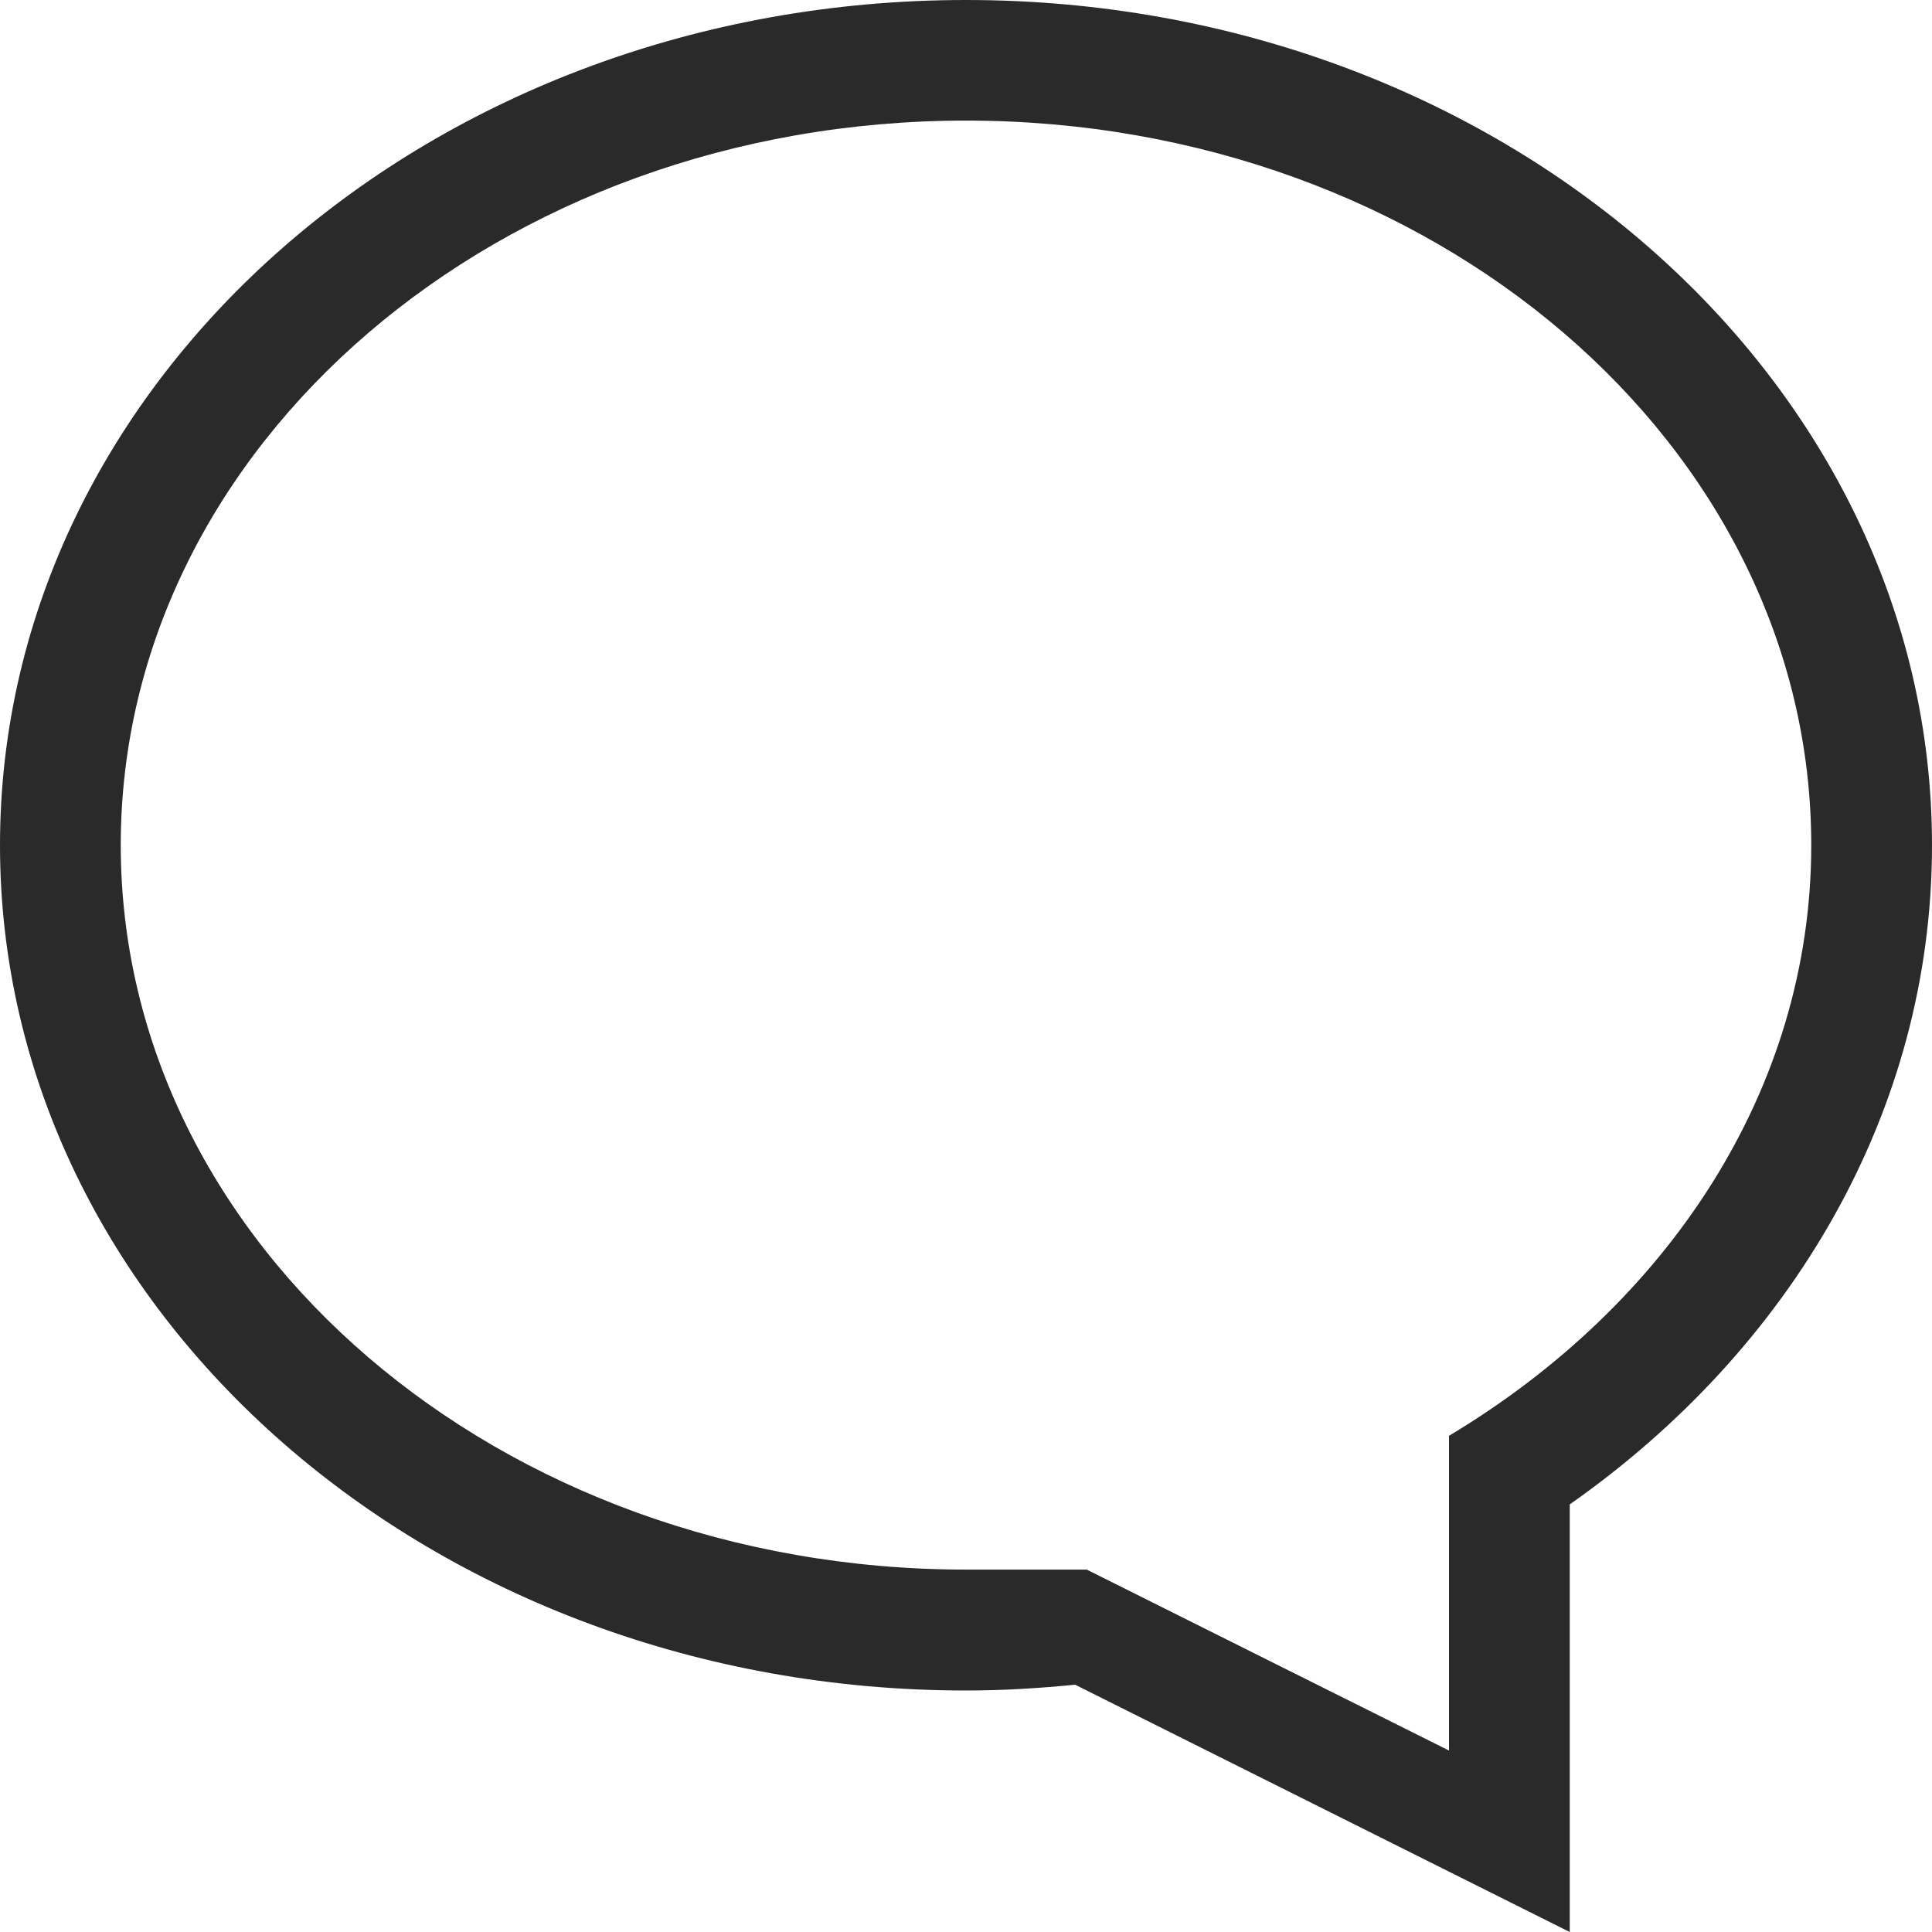
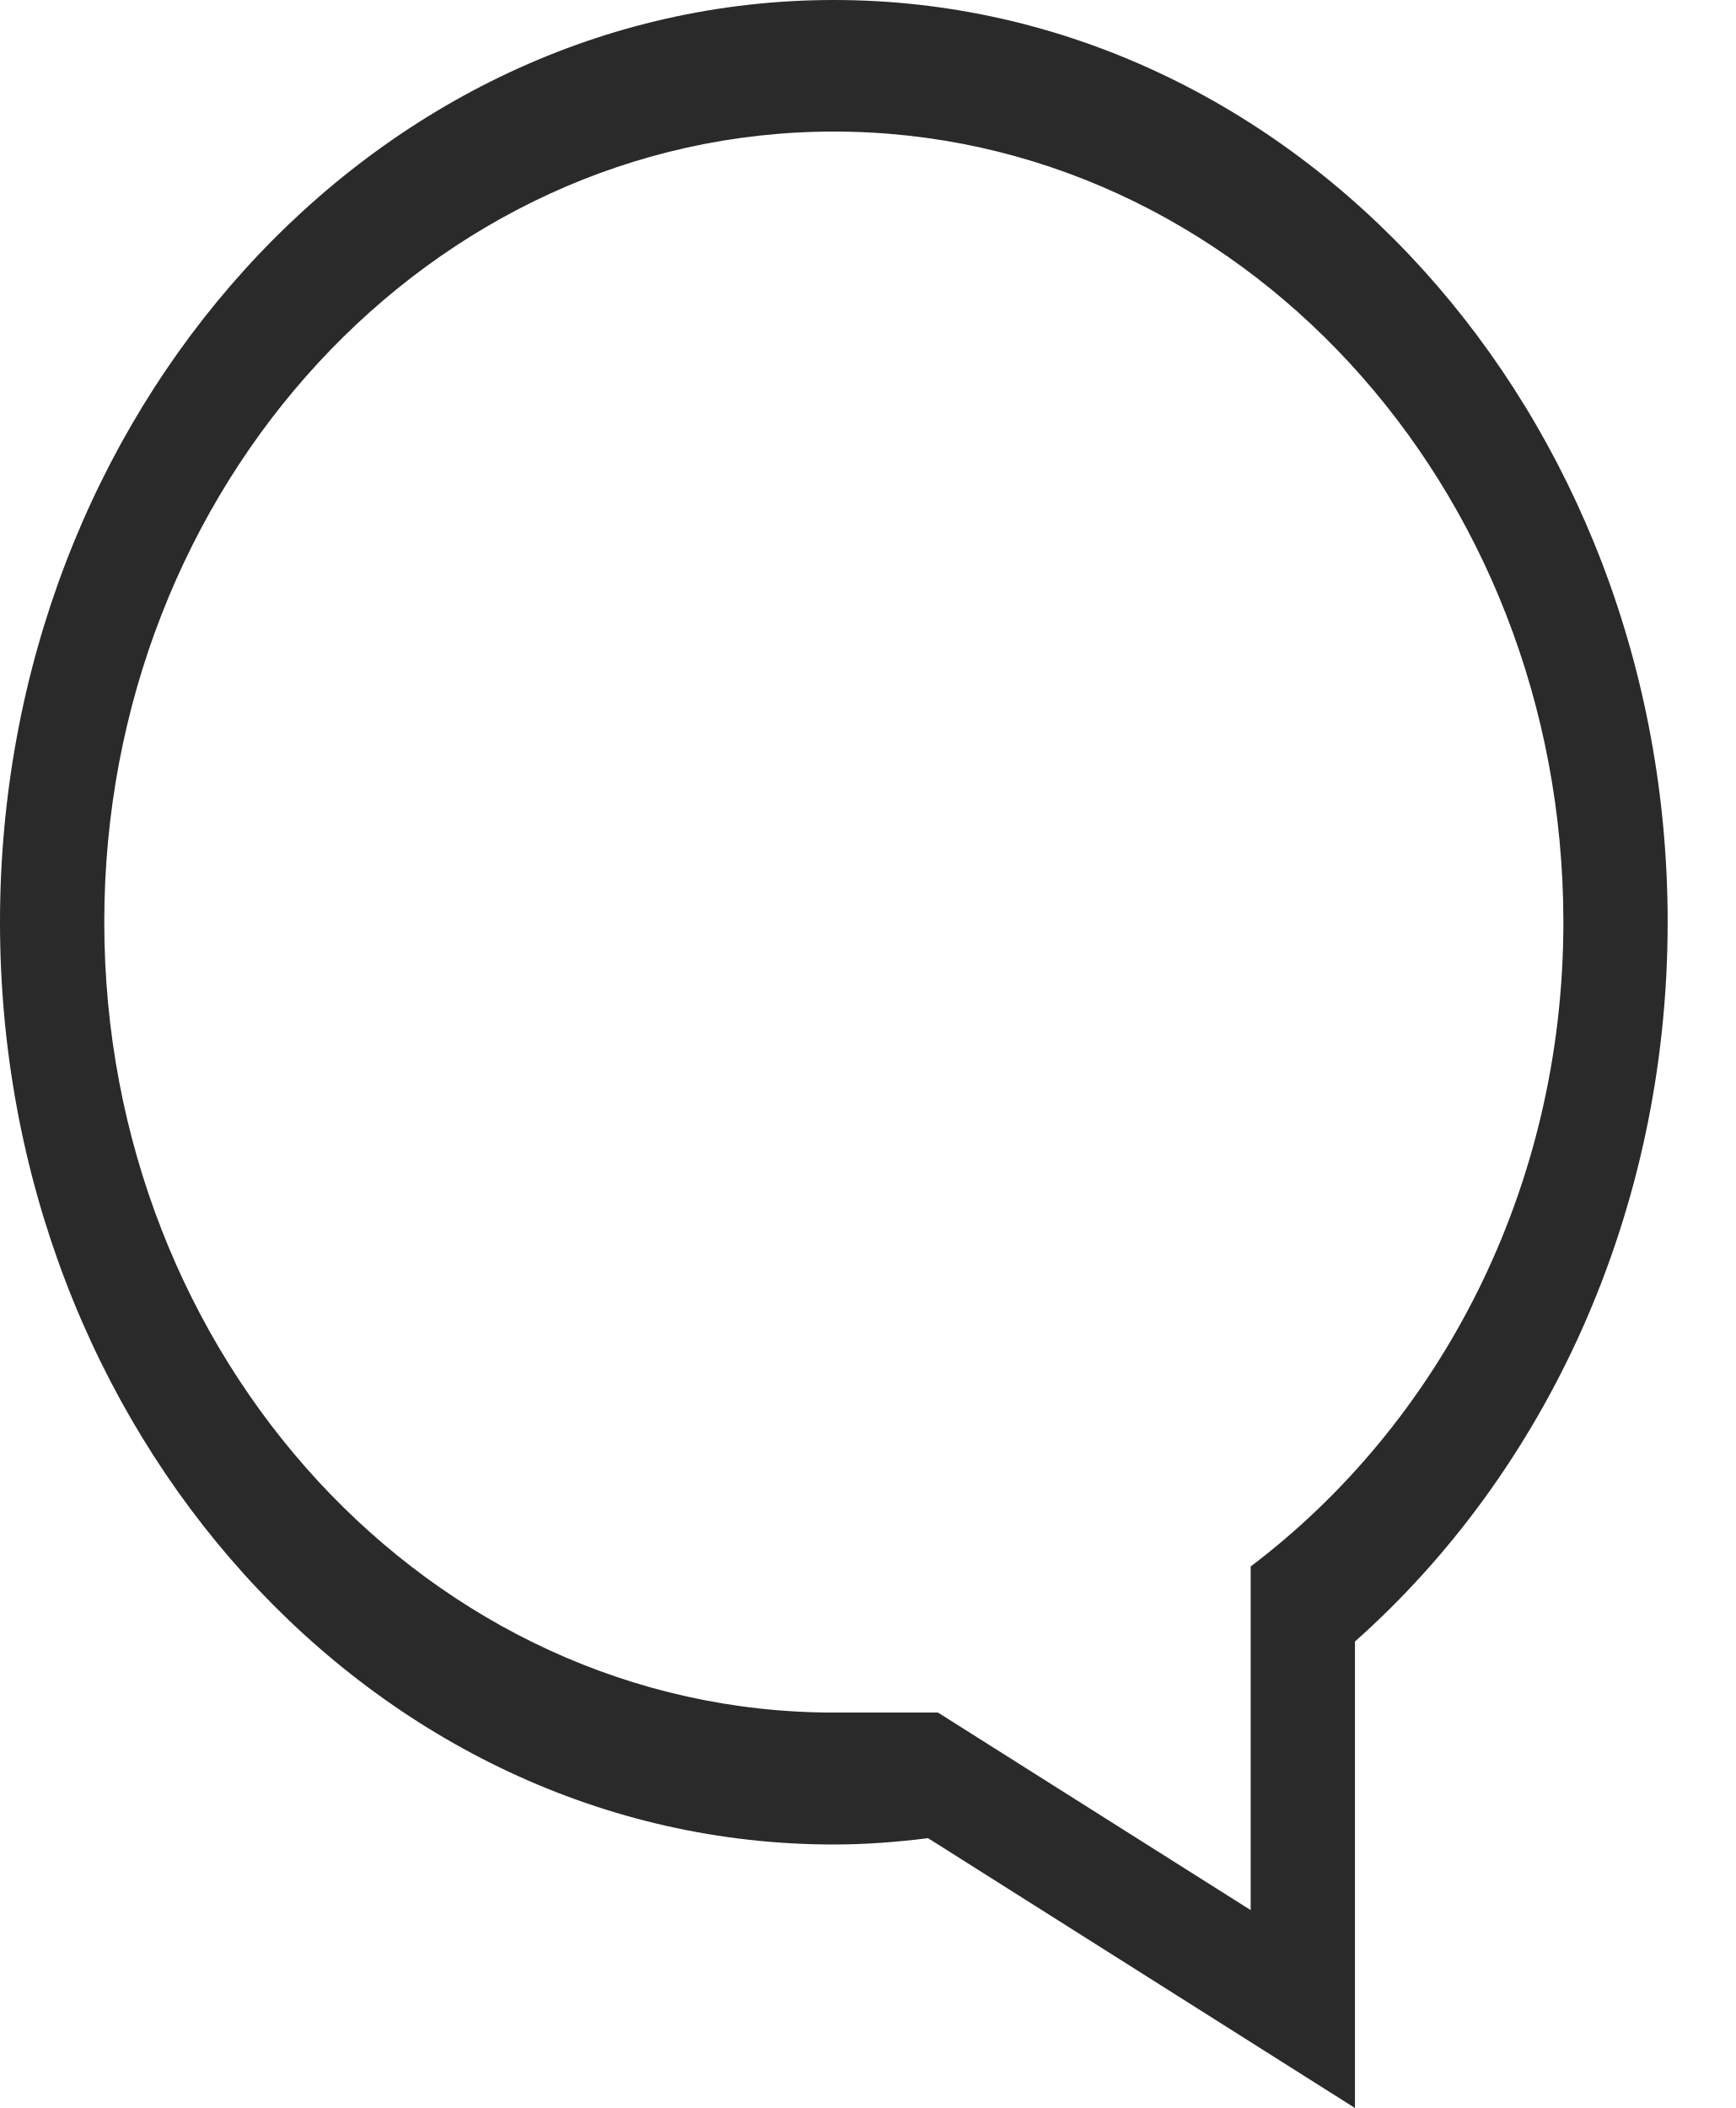
- <svg xmlns="http://www.w3.org/2000/svg" width="12" height="12" viewBox="0 0 12 12" fill="none">
-   <path fill-rule="evenodd" clip-rule="evenodd" d="M6 10.5C6.23 10.5 6.455 10.486 6.678 10.464L9.75 12V9.344C11.121 8.382 12 6.907 12 5.25C12 2.35 9.314 0 6 0C2.687 0 0 2.35 0 5.25C0 8.149 2.687 10.5 6 10.5ZM6 0.749C8.899 0.749 11.25 2.765 11.25 5.249C11.25 6.773 10.355 8.106 9 8.918V8.998V10.873L6.75 9.749C6.75 9.749 6.86 9.749 6 9.749C3.101 9.749 0.75 7.734 0.75 5.249C0.75 2.765 3.101 0.749 6 0.749Z" fill="#2A2A2A" />
+ <svg xmlns="http://www.w3.org/2000/svg" width="14" height="17" viewBox="0 0 14 17" fill="none">
+   <path fill-rule="evenodd" clip-rule="evenodd" d="M6.725 14.875C6.983 14.875 7.235 14.855 7.485 14.824L10.928 17V13.238C12.464 11.874 13.45 9.785 13.45 7.437C13.45 3.33 10.439 0 6.725 0C3.011 0 -3.88683e-06 3.33 -3.88683e-06 7.437C-3.88683e-06 11.545 3.011 14.875 6.725 14.875ZM6.725 1.061C9.975 1.061 12.609 3.916 12.609 7.436C12.609 9.595 11.606 11.483 10.087 12.633V12.748V15.404L7.565 13.811C7.565 13.811 7.689 13.811 6.725 13.811C3.476 13.811 0.841 10.957 0.841 7.436C0.841 3.916 3.476 1.061 6.725 1.061Z" fill="#2A2A2A" />
</svg>
